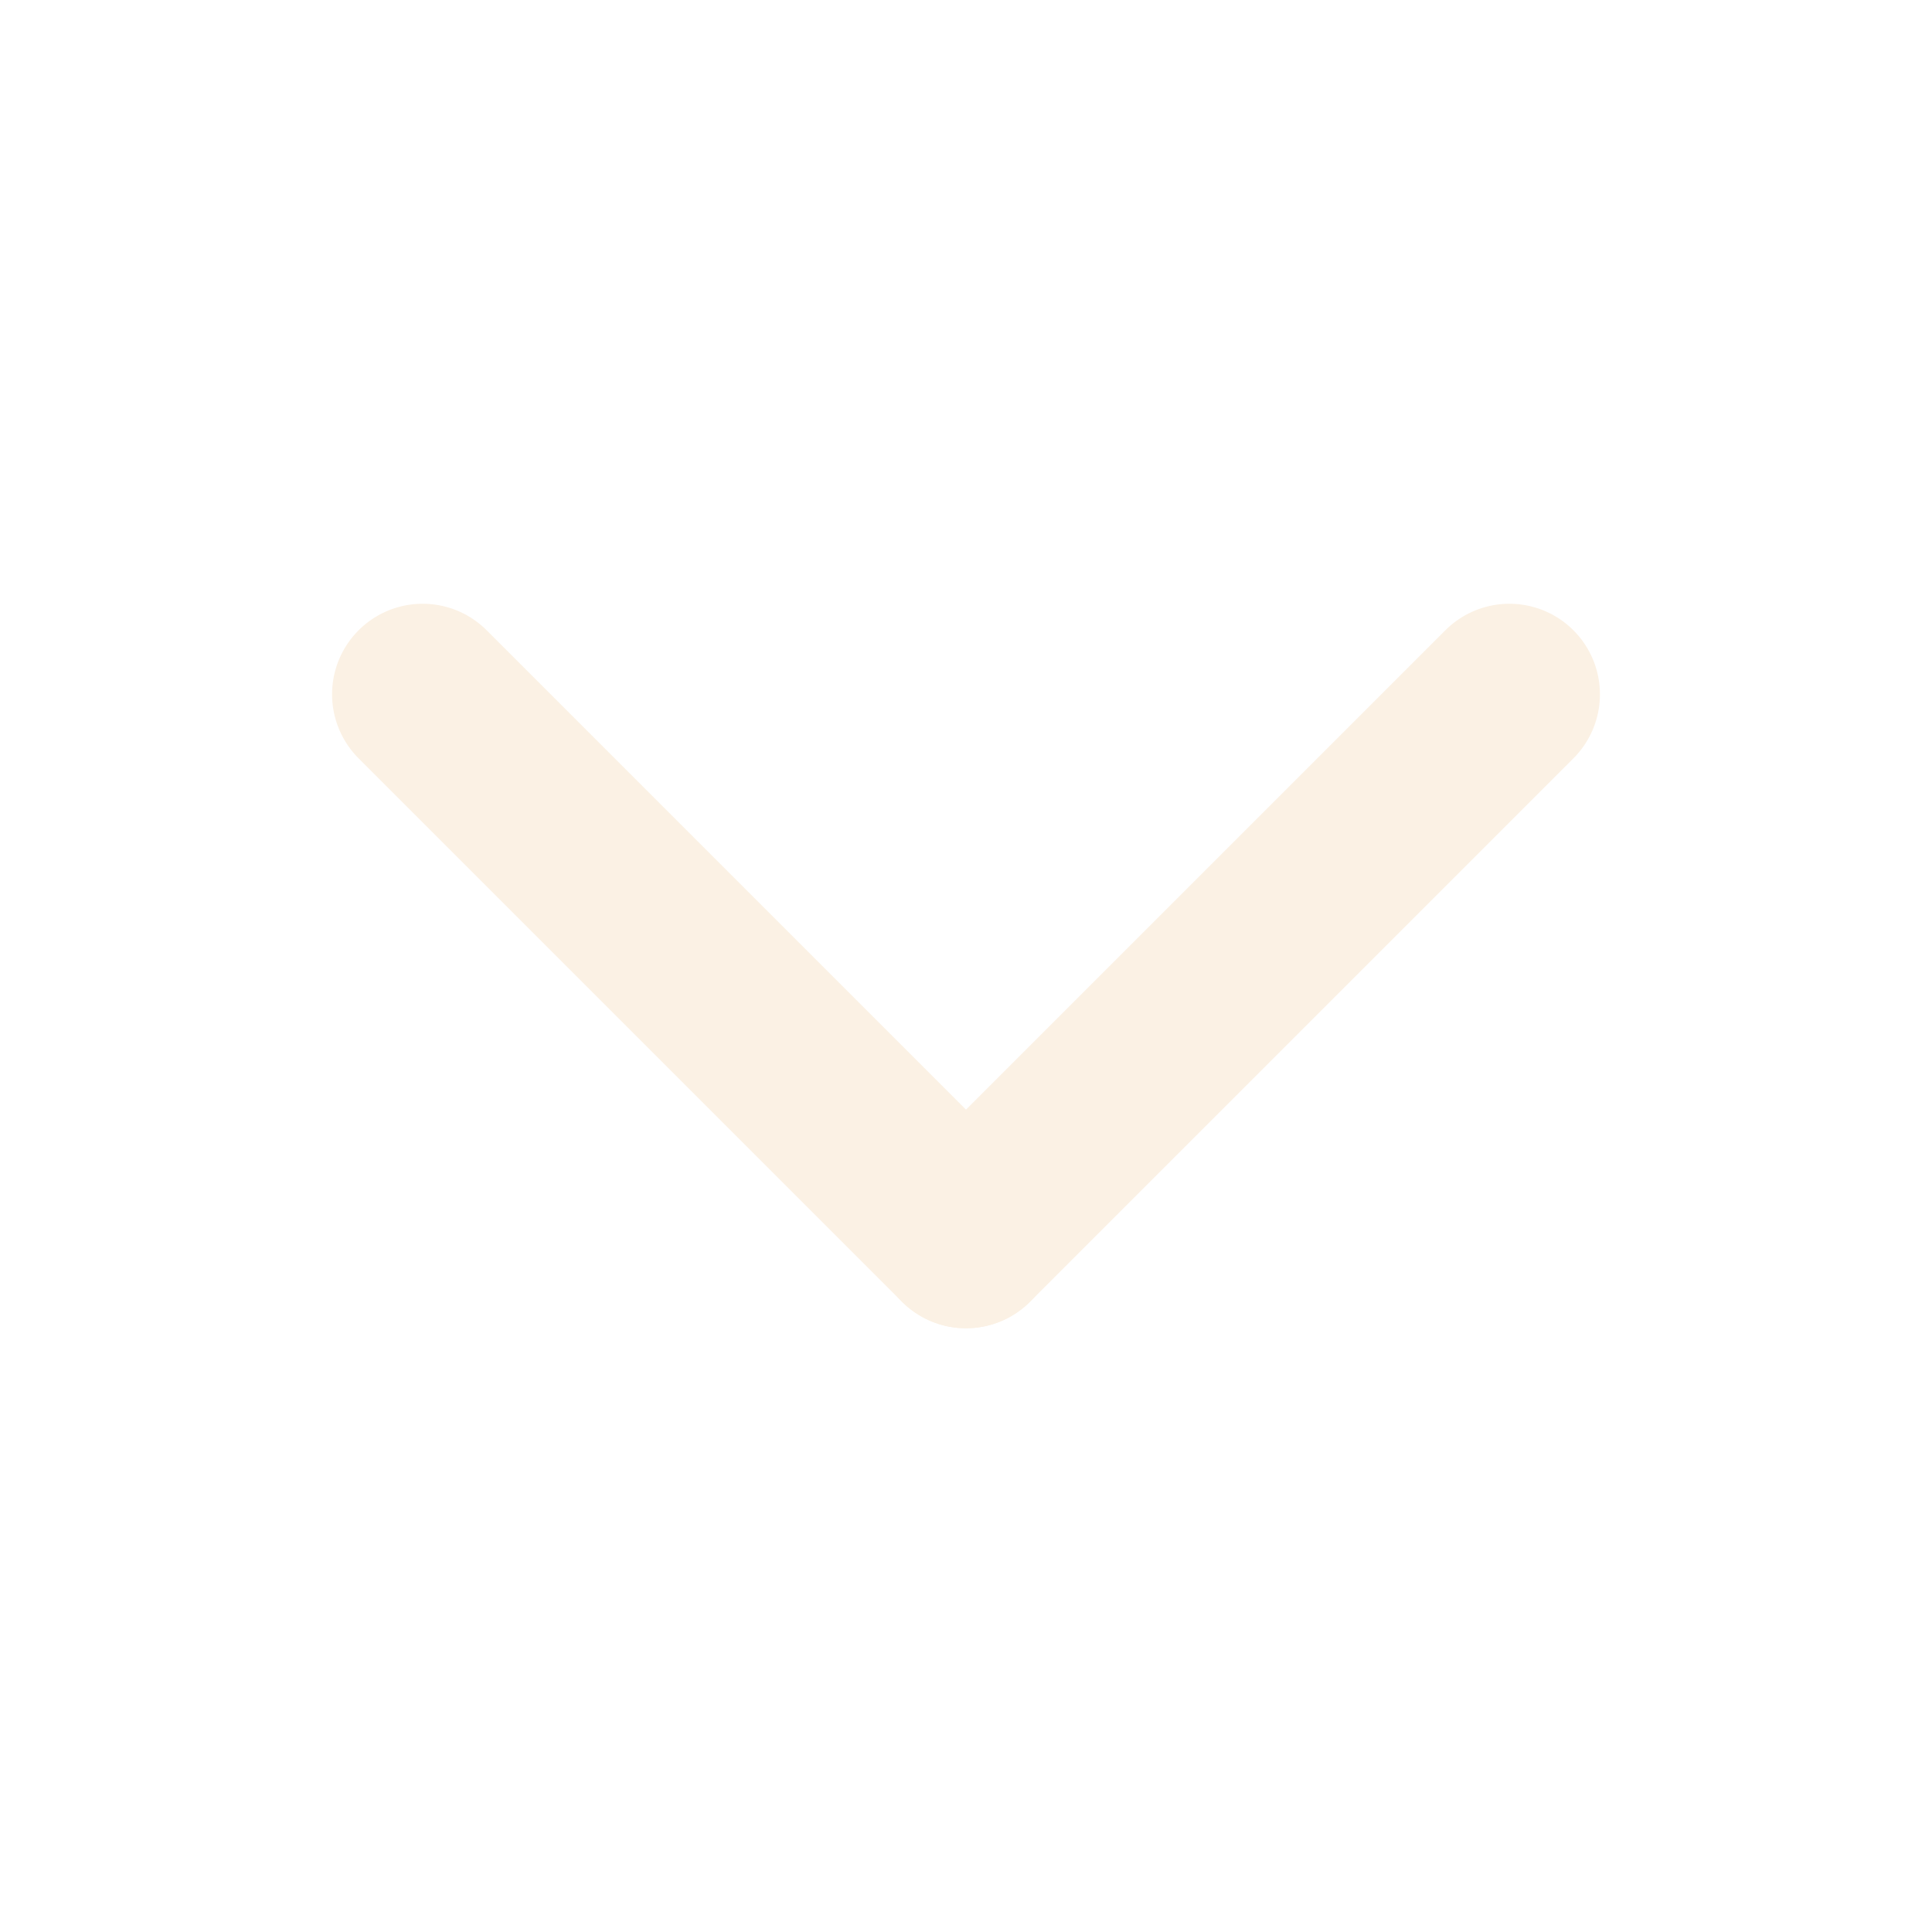
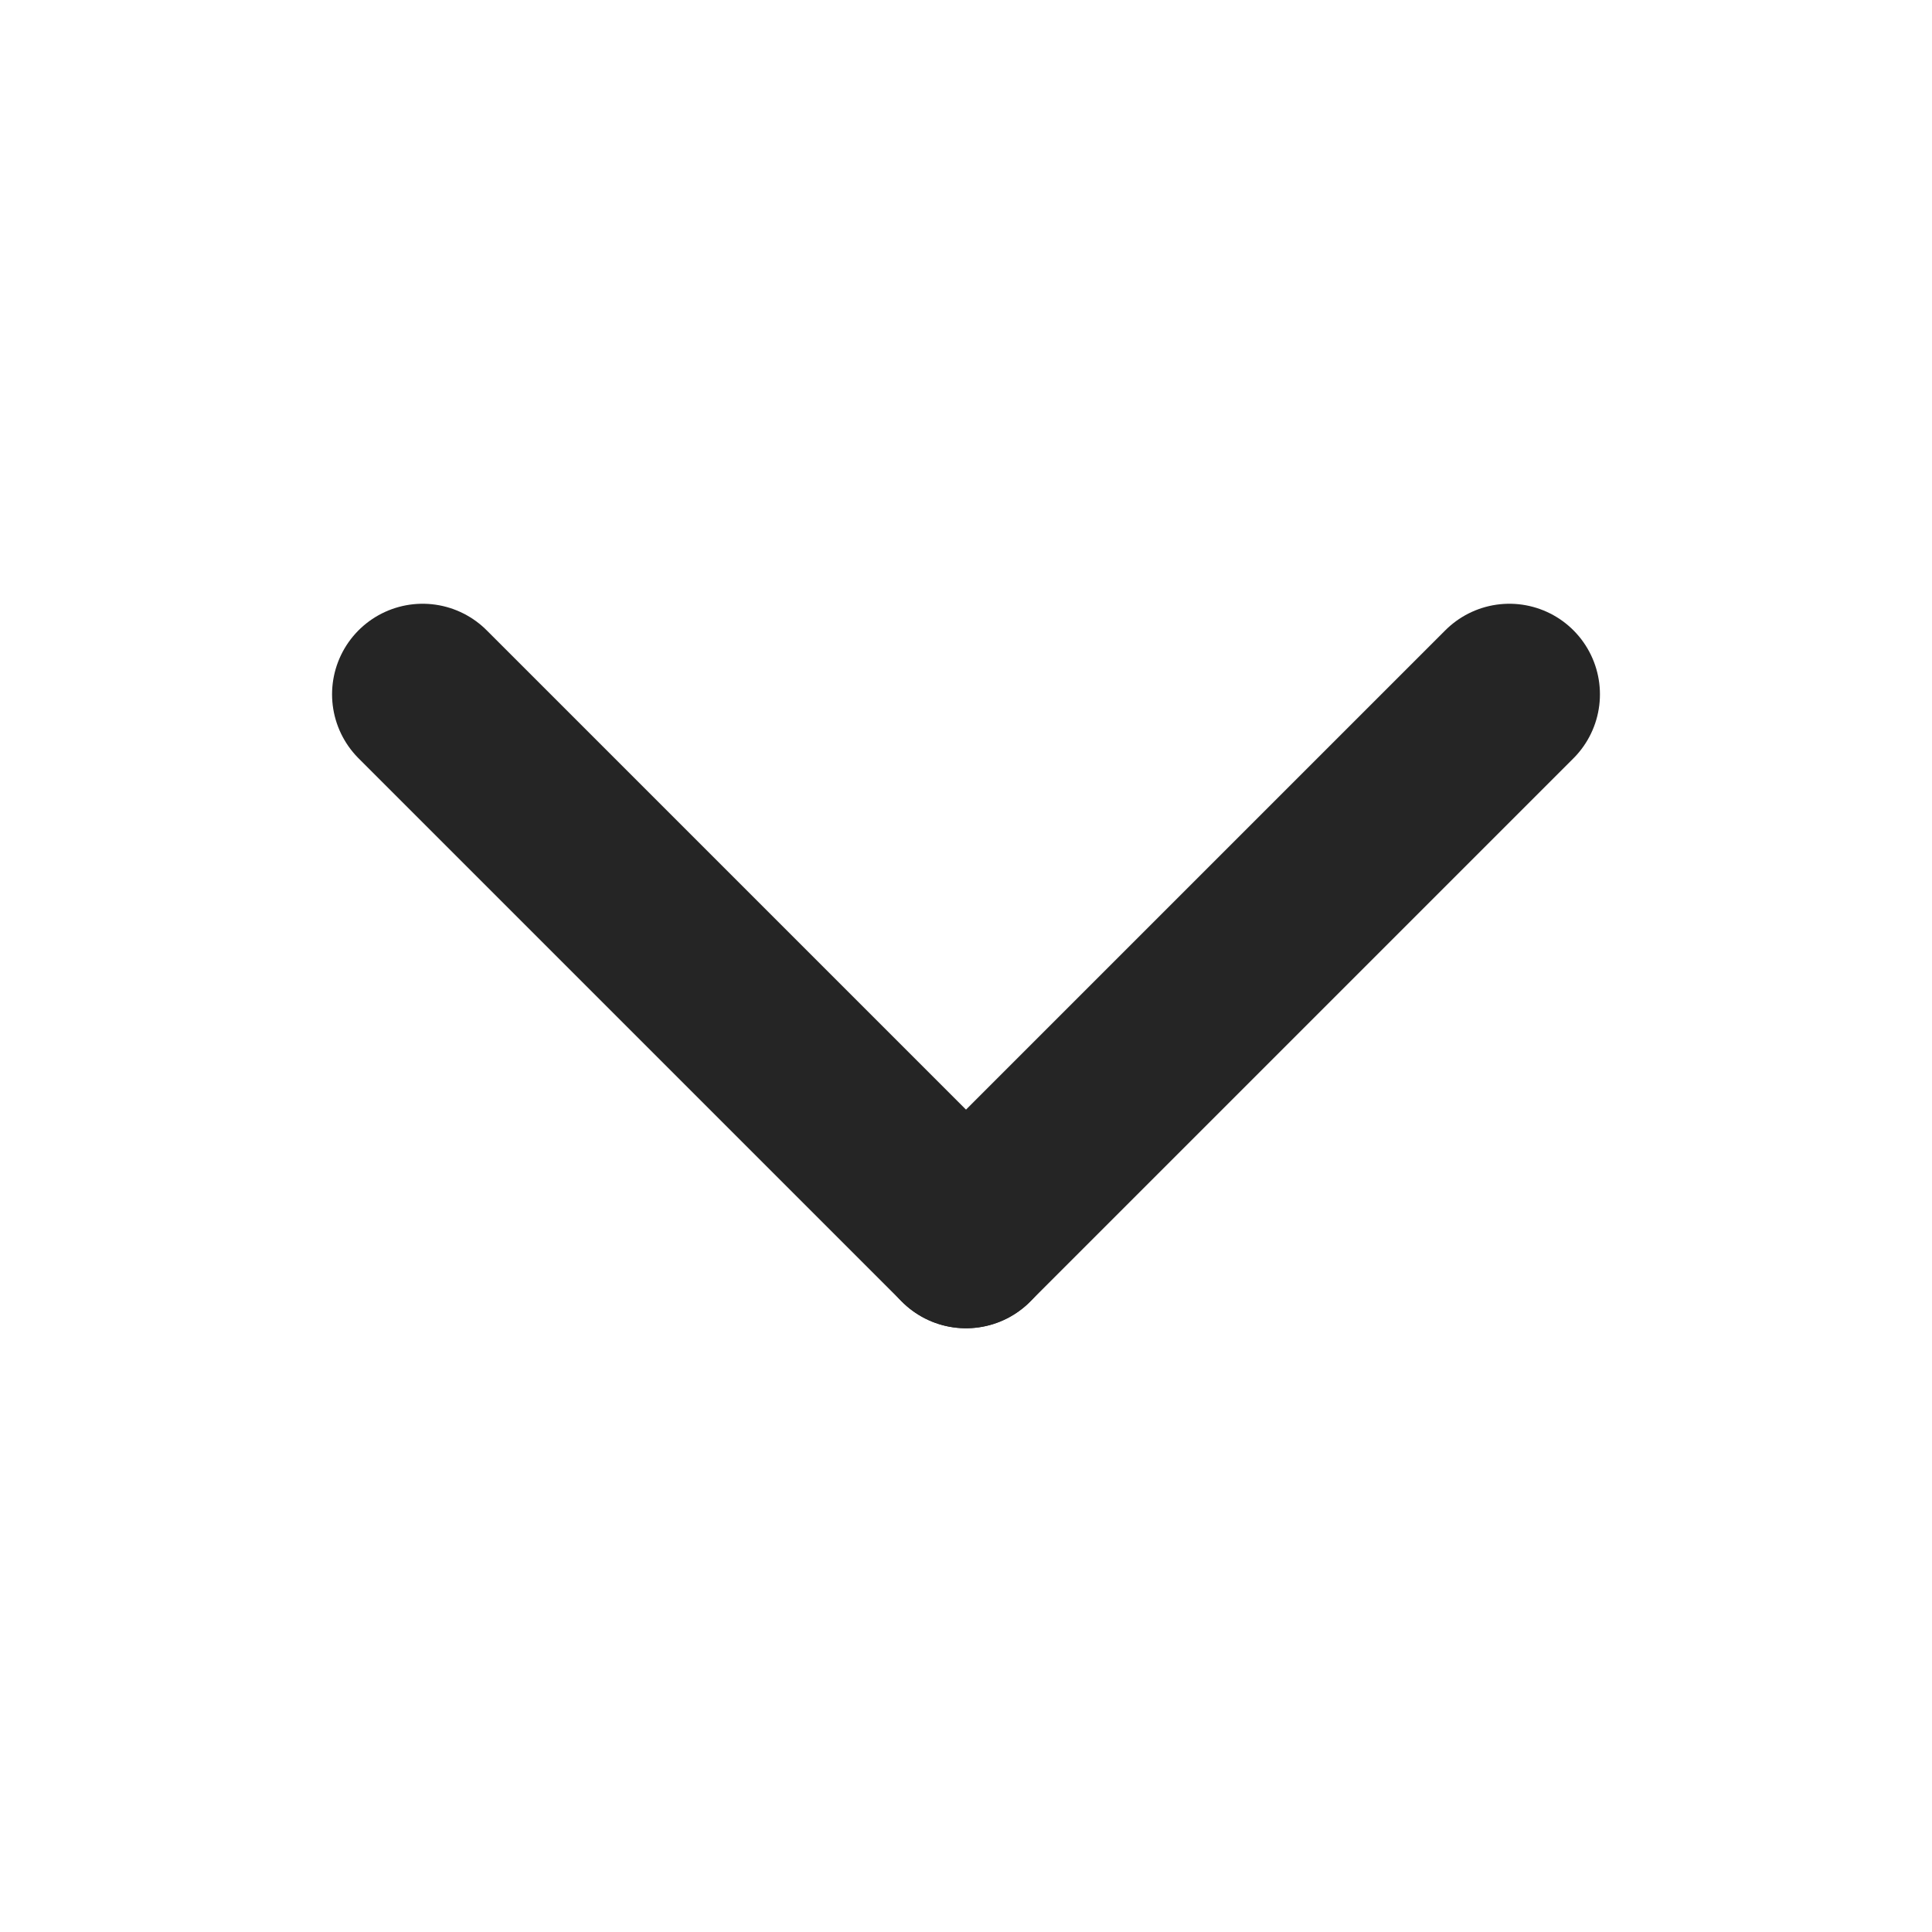
<svg xmlns="http://www.w3.org/2000/svg" viewBox="0 0 32 32">
  <defs>
-     <style>.cls-1{fill:#fbf1e4;stroke:#fbf1e4;stroke-linecap:round;stroke-linejoin:round;stroke-width:3px;}</style>
+     <style>.cls-1{fill:#252525;stroke:#252525;stroke-linecap:round;stroke-linejoin:round;stroke-width:3px;}</style>
  </defs>
  <g id="chevron-bottom">
    <line class="cls-1" x1="16" x2="7" y1="20.5" y2="11.5" />
    <line class="cls-1" x1="25" x2="16" y1="11.5" y2="20.5" />
  </g>
</svg>
